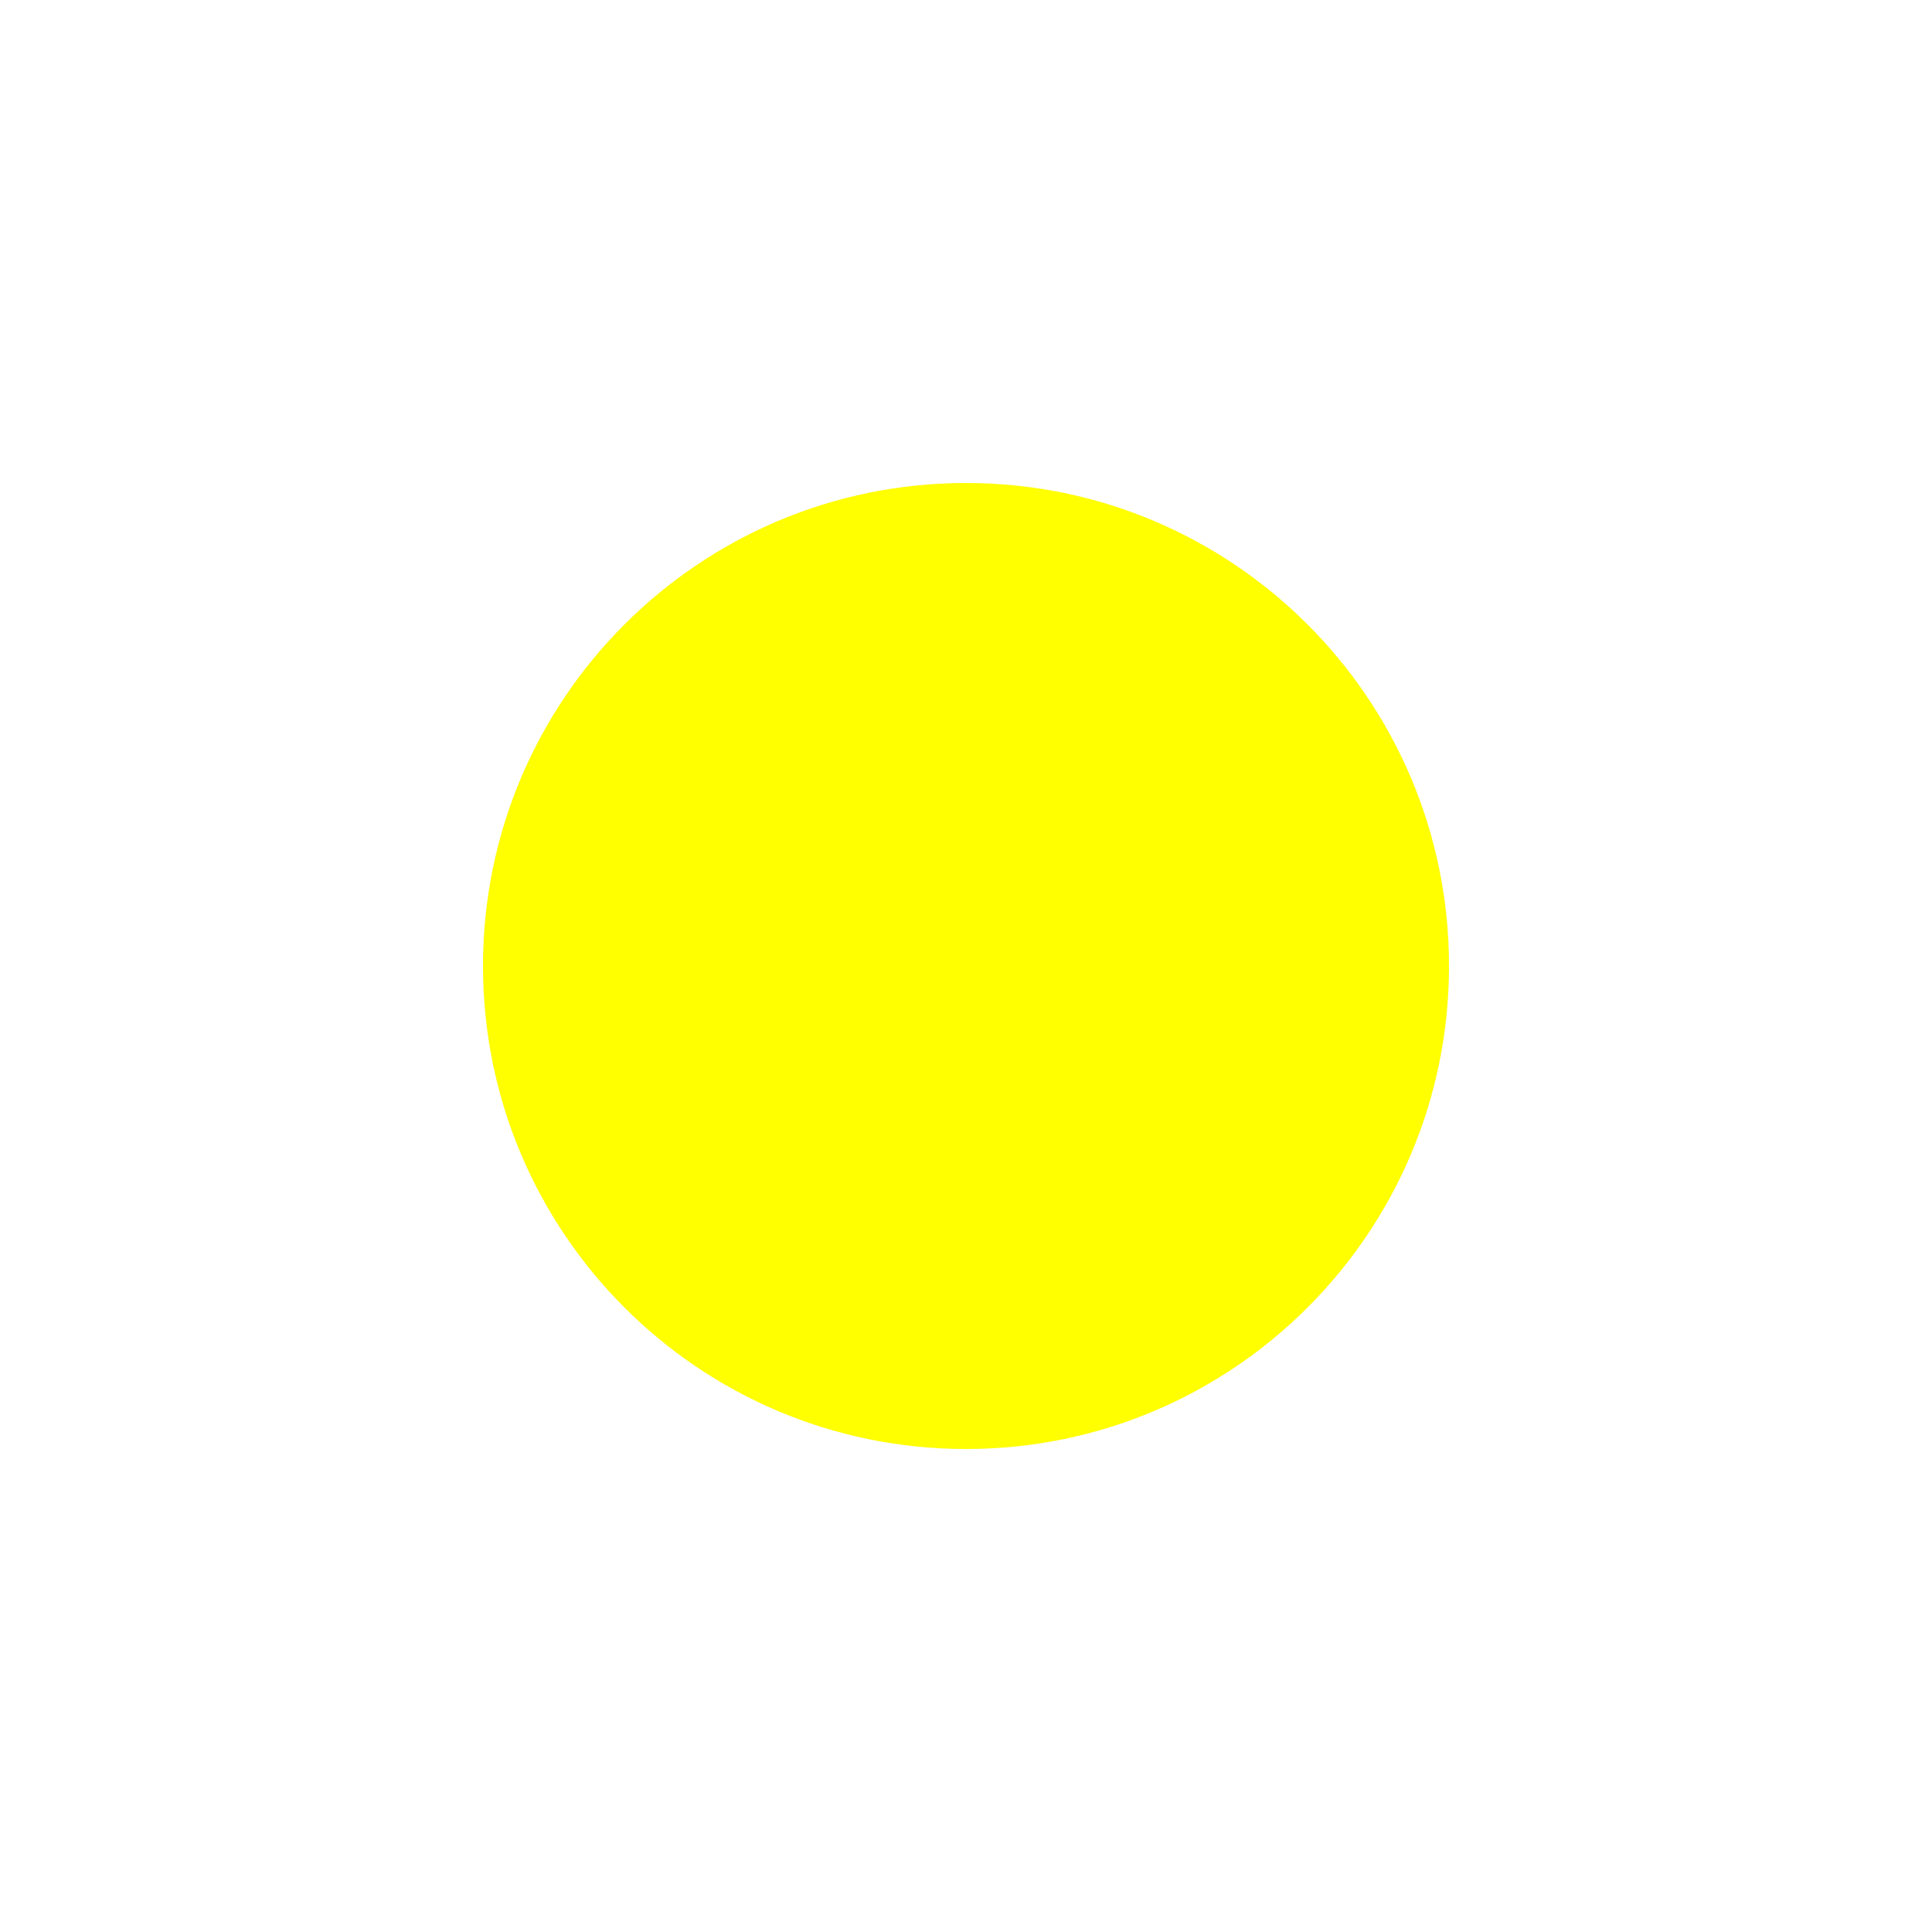
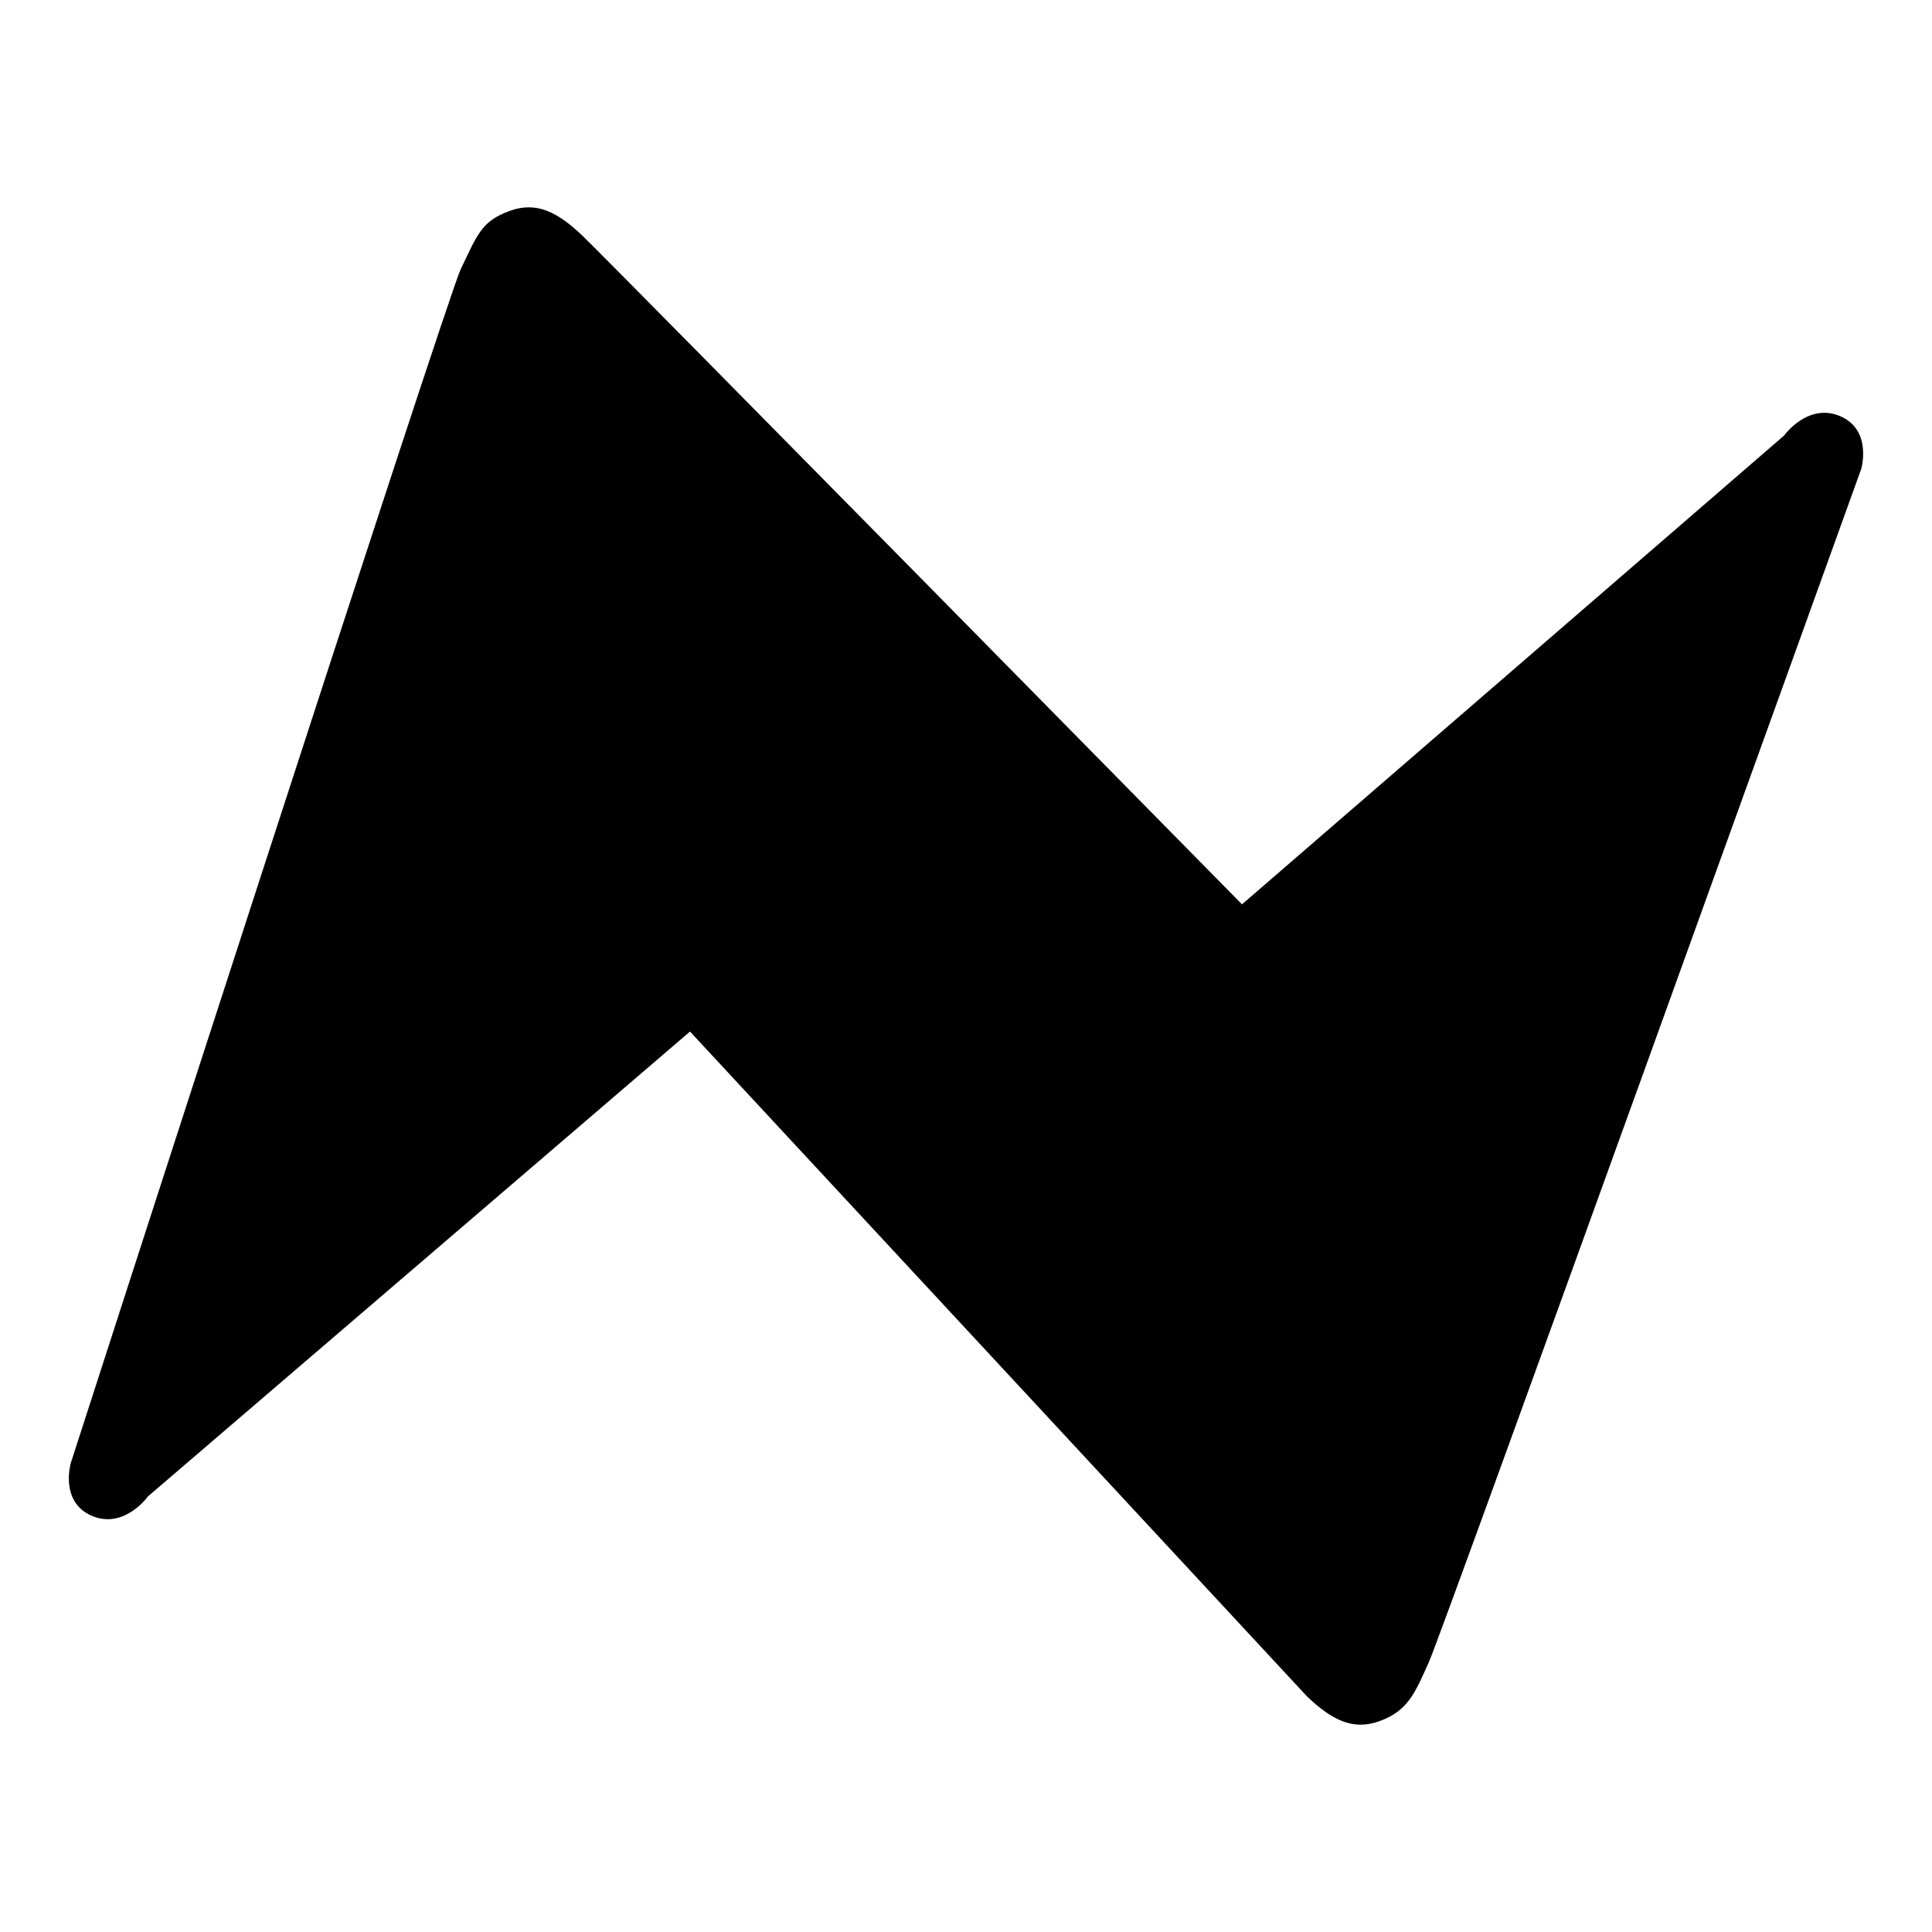
- <svg xmlns="http://www.w3.org/2000/svg" version="1.1" id="eventEndError" x="0px" y="0px" width="30px" height="30px" viewBox="0 0 30 30" style="enable-background:new 0 0 30 30;" xml:space="preserve">
-   <circle cx="15px" cy="15px" r="7.5px" style="fill:yellow;" />
+ <svg xmlns="http://www.w3.org/2000/svg" version="1.1" id="eventEndError" x="0px" y="0px" viewBox="0 0 448 448" style="enable-background:new 0 0 448 448;" xml:space="preserve">
+   <style type="text/css">
+ 	.st0{display:none;}
+ 	.st1{display:inline;}
+ 	.st2{opacity:0.3;fill:none;enable-background:new    ;}
+ 	.st3{fill:none;}
+ </style>
+   <g id="Grid" class="st0">
+     <g id="icomoon-ignore" class="st1">
+       <line class="st2" x1="16" y1="0" x2="16" y2="448" />
+       <line class="st3" x1="32" y1="0" x2="32" y2="448" />
+       <line class="st2" x1="48" y1="0" x2="48" y2="448" />
+       <line class="st3" x1="64" y1="0" x2="64" y2="448" />
+       <line class="st2" x1="80" y1="0" x2="80" y2="448" />
+       <line class="st3" x1="96" y1="0" x2="96" y2="448" />
+       <line class="st2" x1="112" y1="0" x2="112" y2="448" />
+       <line class="st3" x1="128" y1="0" x2="128" y2="448" />
+       <line class="st2" x1="144" y1="0" x2="144" y2="448" />
+       <line class="st3" x1="160" y1="0" x2="160" y2="448" />
+       <line class="st2" x1="176" y1="0" x2="176" y2="448" />
+       <line class="st3" x1="192" y1="0" x2="192" y2="448" />
+       <line class="st2" x1="208" y1="0" x2="208" y2="448" />
+       <line class="st3" x1="224" y1="0" x2="224" y2="448" />
+       <line class="st2" x1="240" y1="0" x2="240" y2="448" />
+       <line class="st3" x1="256" y1="0" x2="256" y2="448" />
+       <line class="st2" x1="272" y1="0" x2="272" y2="448" />
+       <line class="st3" x1="288" y1="0" x2="288" y2="448" />
+       <line class="st2" x1="304" y1="0" x2="304" y2="448" />
+       <line class="st3" x1="320" y1="0" x2="320" y2="448" />
+       <line class="st2" x1="336" y1="0" x2="336" y2="448" />
+       <line class="st3" x1="352" y1="0" x2="352" y2="448" />
+       <line class="st2" x1="368" y1="0" x2="368" y2="448" />
+       <line class="st3" x1="384" y1="0" x2="384" y2="448" />
+       <line class="st2" x1="400" y1="0" x2="400" y2="448" />
+       <line class="st3" x1="416" y1="0" x2="416" y2="448" />
+       <line class="st2" x1="432" y1="0" x2="432" y2="448" />
+       <line class="st2" x1="0" y1="16" x2="448" y2="16" />
+       <line class="st3" x1="0" y1="32" x2="448" y2="32" />
+       <line class="st2" x1="0" y1="48" x2="448" y2="48" />
+       <line class="st3" x1="0" y1="64" x2="448" y2="64" />
+       <line class="st2" x1="0" y1="80" x2="448" y2="80" />
+       <line class="st3" x1="0" y1="96" x2="448" y2="96" />
+       <line class="st2" x1="0" y1="112" x2="448" y2="112" />
+       <line class="st3" x1="0" y1="128" x2="448" y2="128" />
+       <line class="st2" x1="0" y1="144" x2="448" y2="144" />
+       <line class="st3" x1="0" y1="160" x2="448" y2="160" />
+       <line class="st2" x1="0" y1="176" x2="448" y2="176" />
+       <line class="st3" x1="0" y1="192" x2="448" y2="192" />
+       <line class="st2" x1="0" y1="208" x2="448" y2="208" />
+       <line class="st3" x1="0" y1="224" x2="448" y2="224" />
+       <line class="st2" x1="0" y1="240" x2="448" y2="240" />
+       <line class="st3" x1="0" y1="256" x2="448" y2="256" />
+       <line class="st2" x1="0" y1="272" x2="448" y2="272" />
+       <line class="st3" x1="0" y1="288" x2="448" y2="288" />
+       <line class="st2" x1="0" y1="304" x2="448" y2="304" />
+       <line class="st3" x1="0" y1="320" x2="448" y2="320" />
+       <line class="st2" x1="0" y1="336" x2="448" y2="336" />
+       <line class="st3" x1="0" y1="352" x2="448" y2="352" />
+       <line class="st2" x1="0" y1="368" x2="448" y2="368" />
+       <line class="st3" x1="0" y1="384" x2="448" y2="384" />
+       <line class="st2" x1="0" y1="400" x2="448" y2="400" />
+       <line class="st3" x1="0" y1="416" x2="448" y2="416" />
+       <line class="st2" x1="0" y1="432" x2="448" y2="432" />
+     </g>
+   </g>
+   <path id="Icon" d="M288,209.7L413.7,101c0,0,5.5-7.7,13-4.5s4.9,12.2,4.9,12.2s-97.2,270-100.3,276.8c-3.2,7.1-4.8,11.2-11.4,13.6  c-6.3,2.3-11.2-0.4-16.8-5.7L160,239.2L34.3,347c0,0-5.5,7.7-13,4.5s-4.9-12.2-4.9-12.2s87.2-270.1,90.4-276.8  c3.9-8.1,4.8-11.2,11.4-13.6c6.3-2.3,11.2,0.4,16.8,5.7S288,209.7,288,209.7z" />
</svg>
